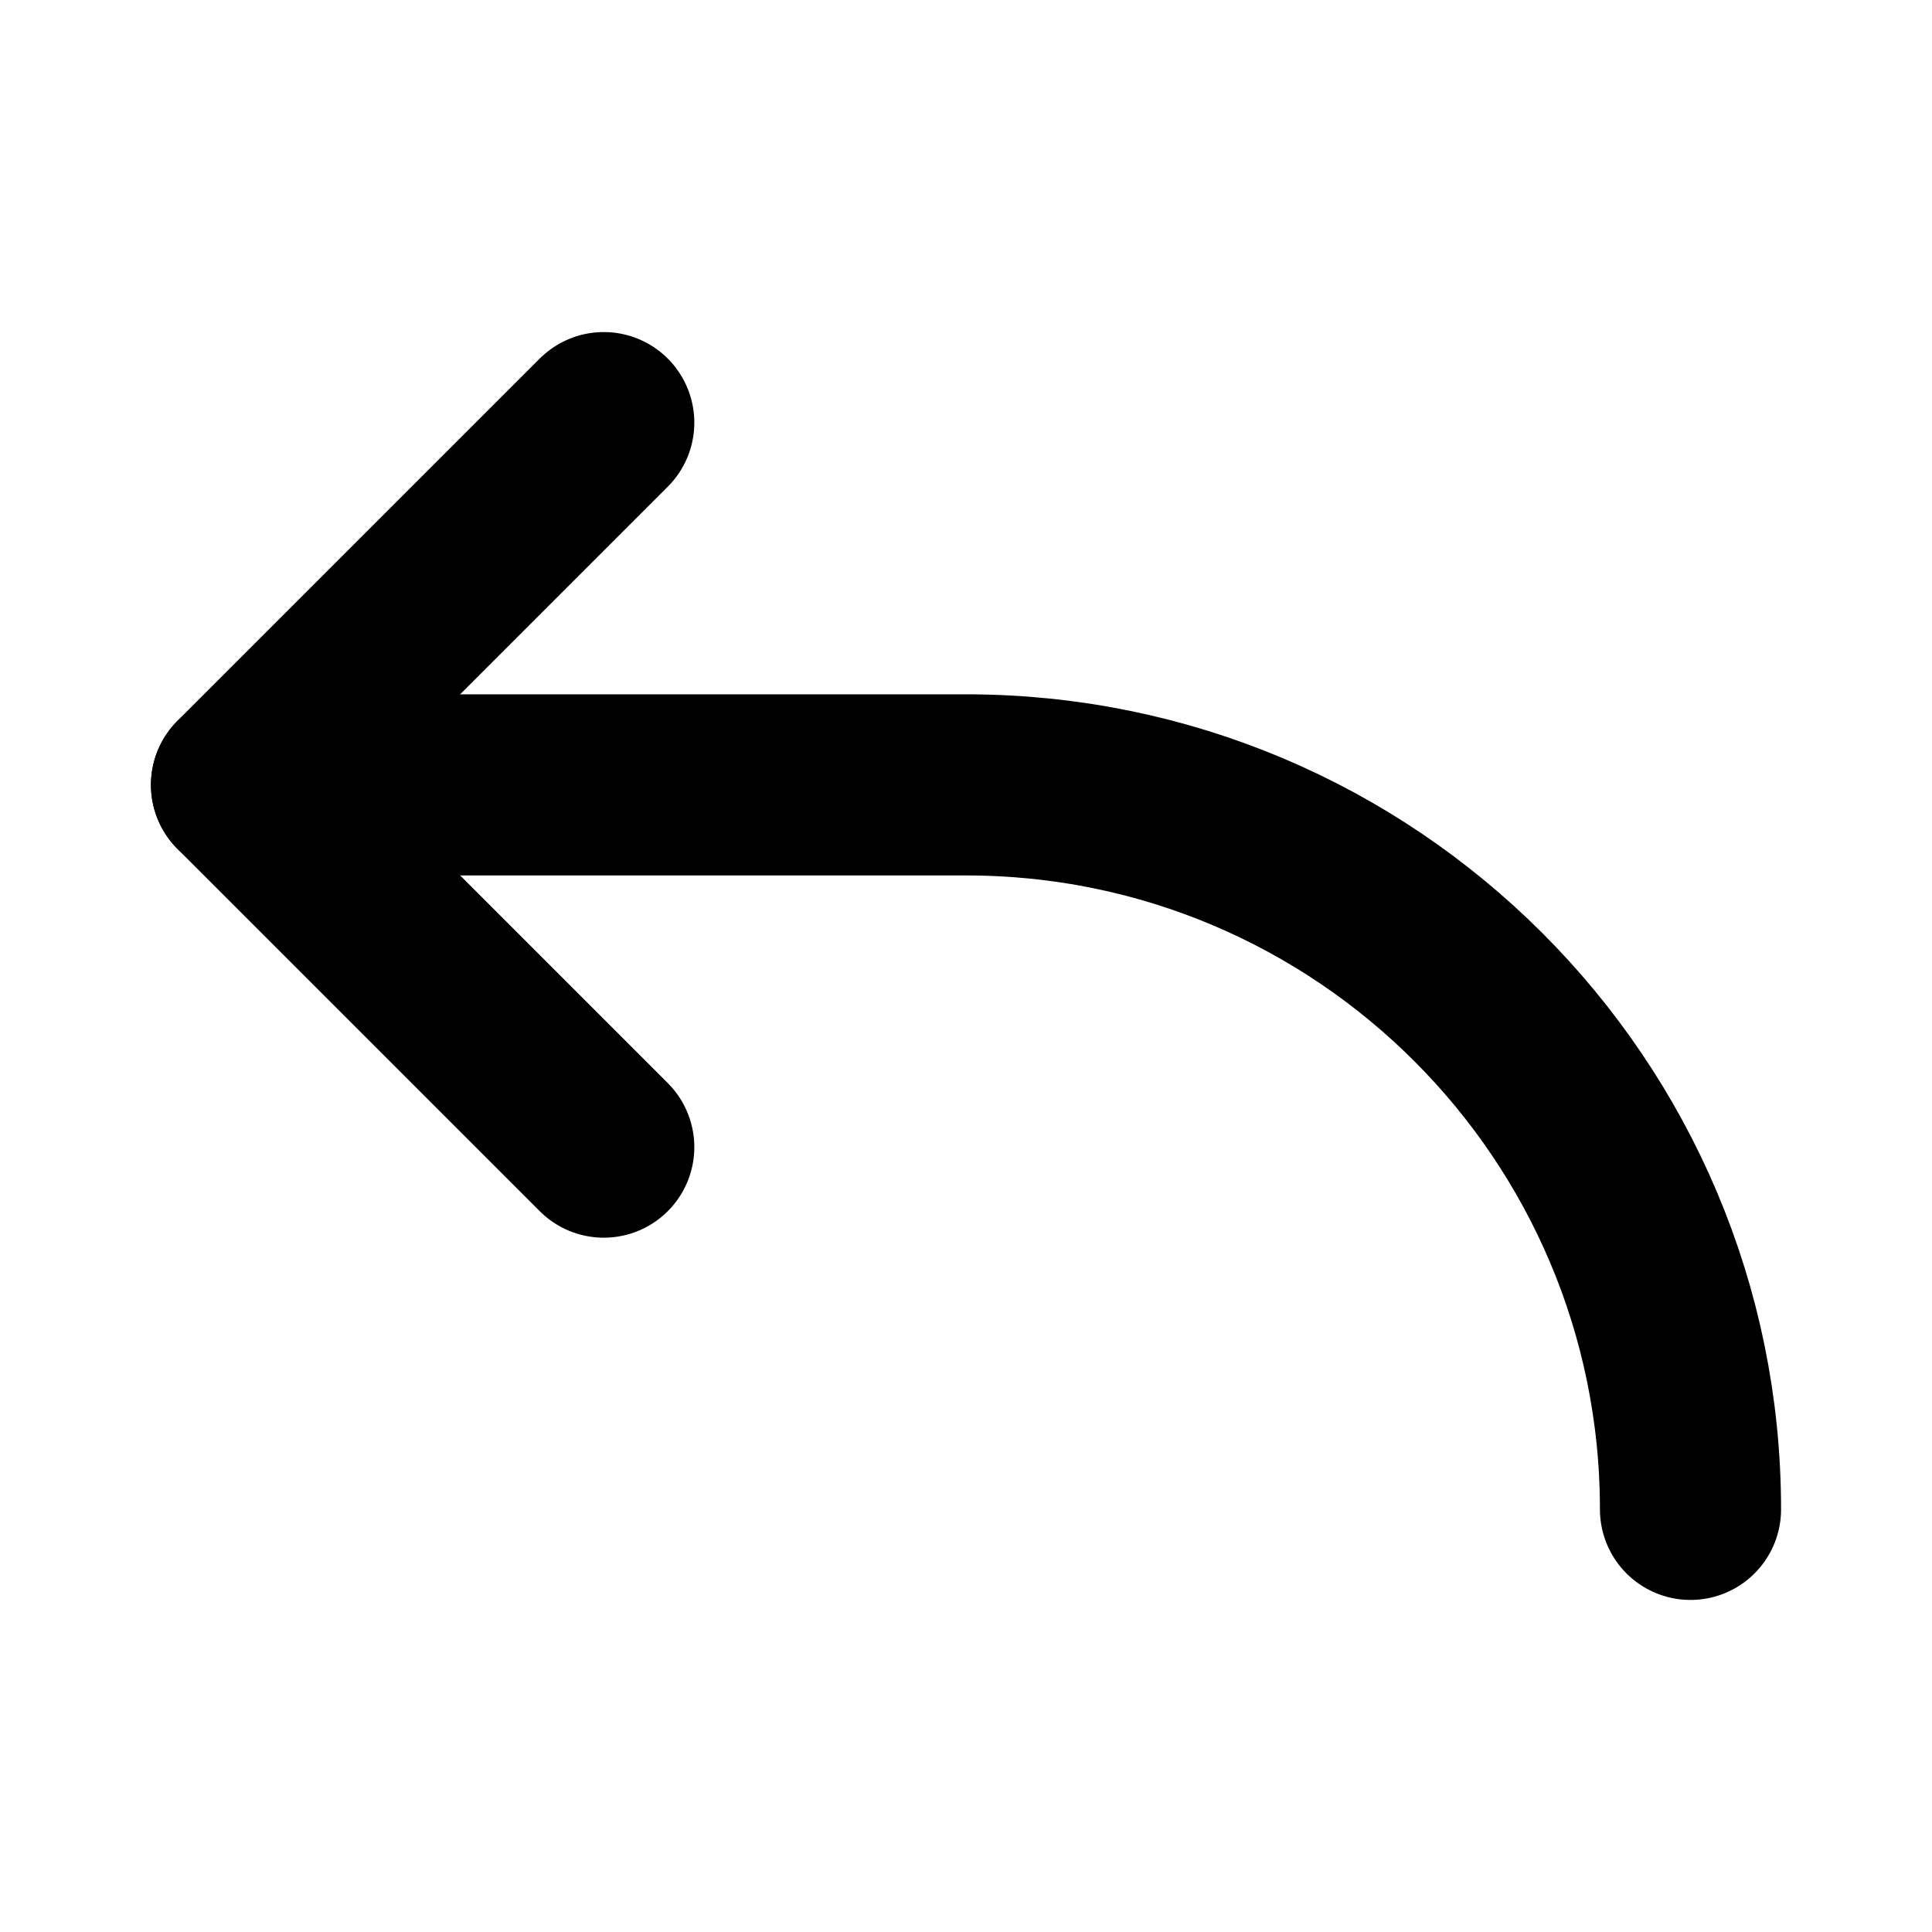
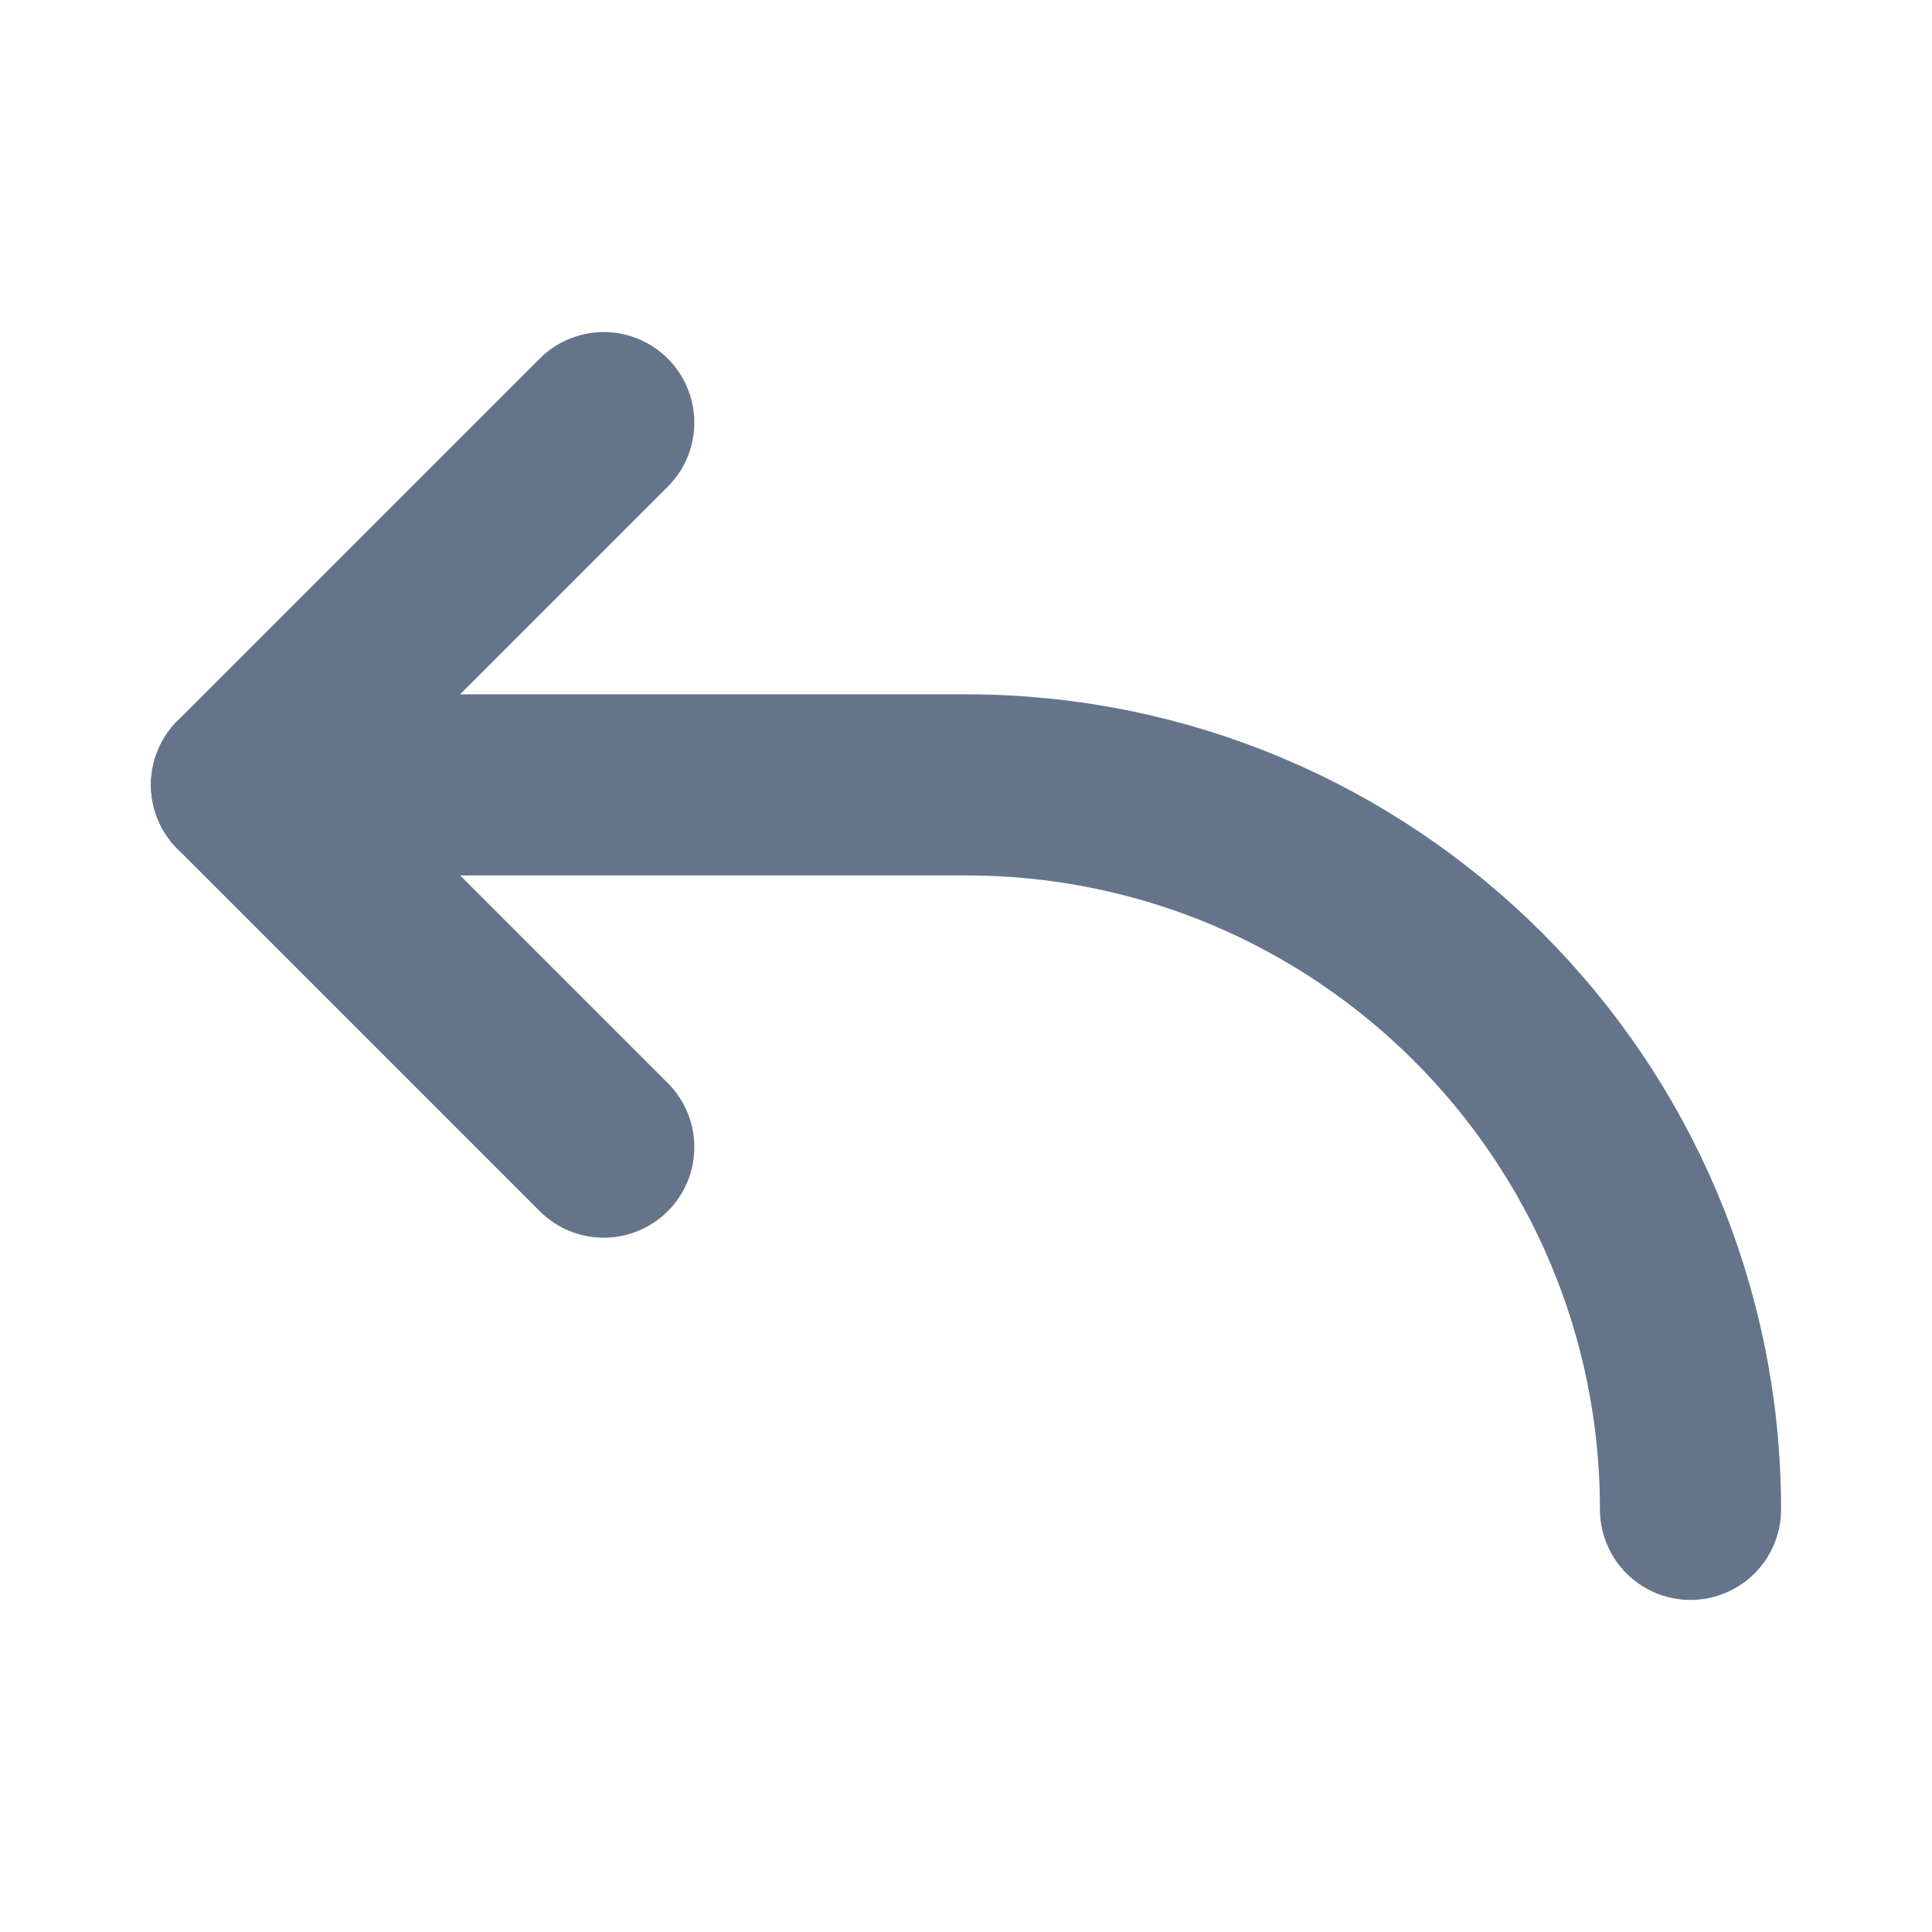
<svg xmlns="http://www.w3.org/2000/svg" viewBox="0 0 256 256">
  <rect width="256" height="256" fill="none" />
-   <polyline points="80 152 32 104 80 56" fill="none" stroke="currentColor" stroke-linecap="round" stroke-linejoin="round" stroke-width="24" />
-   <path d="M224,200a96,96,0,0,0-96-96H32" fill="none" stroke="currentColor" stroke-linecap="round" stroke-linejoin="round" stroke-width="24" />
+   <polyline points="80 152 32 104 80 56" fill="none" stroke="#64748b" stroke-linecap="round" stroke-linejoin="round" stroke-width="24" />
+   <path d="M224,200a96,96,0,0,0-96-96H32" fill="none" stroke="#64748b" stroke-linecap="round" stroke-linejoin="round" stroke-width="24" />
</svg>
